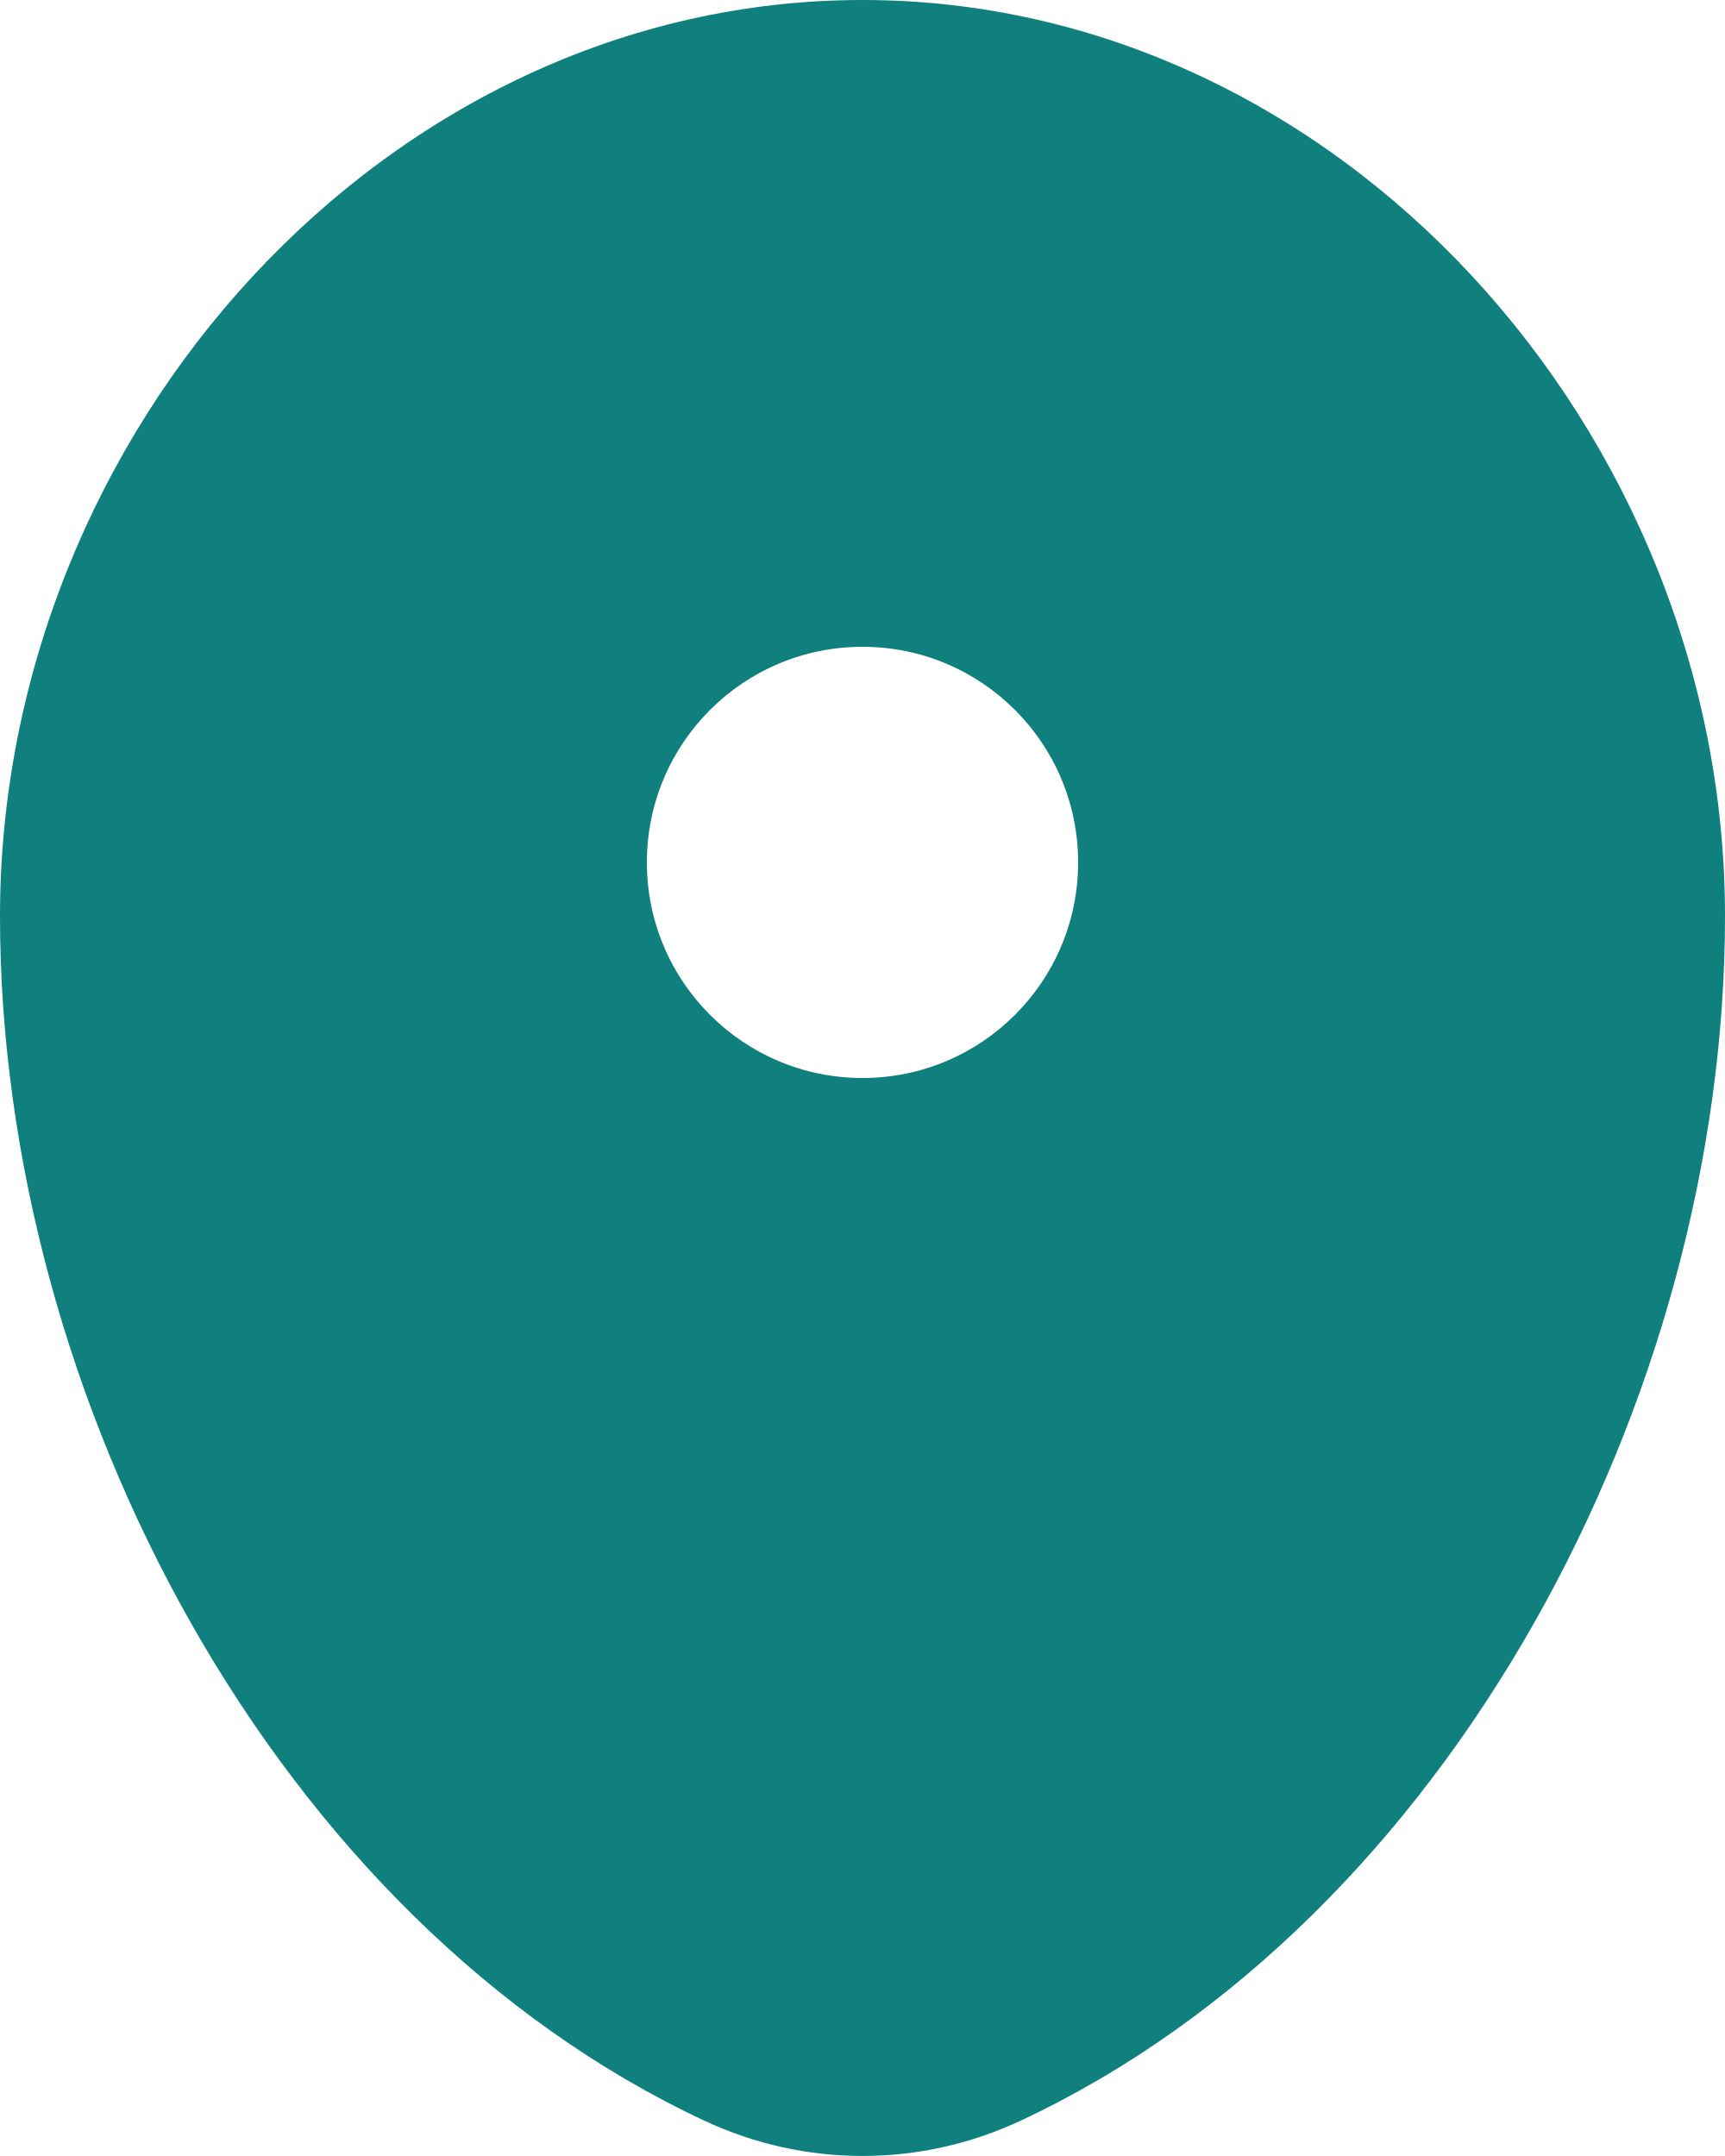
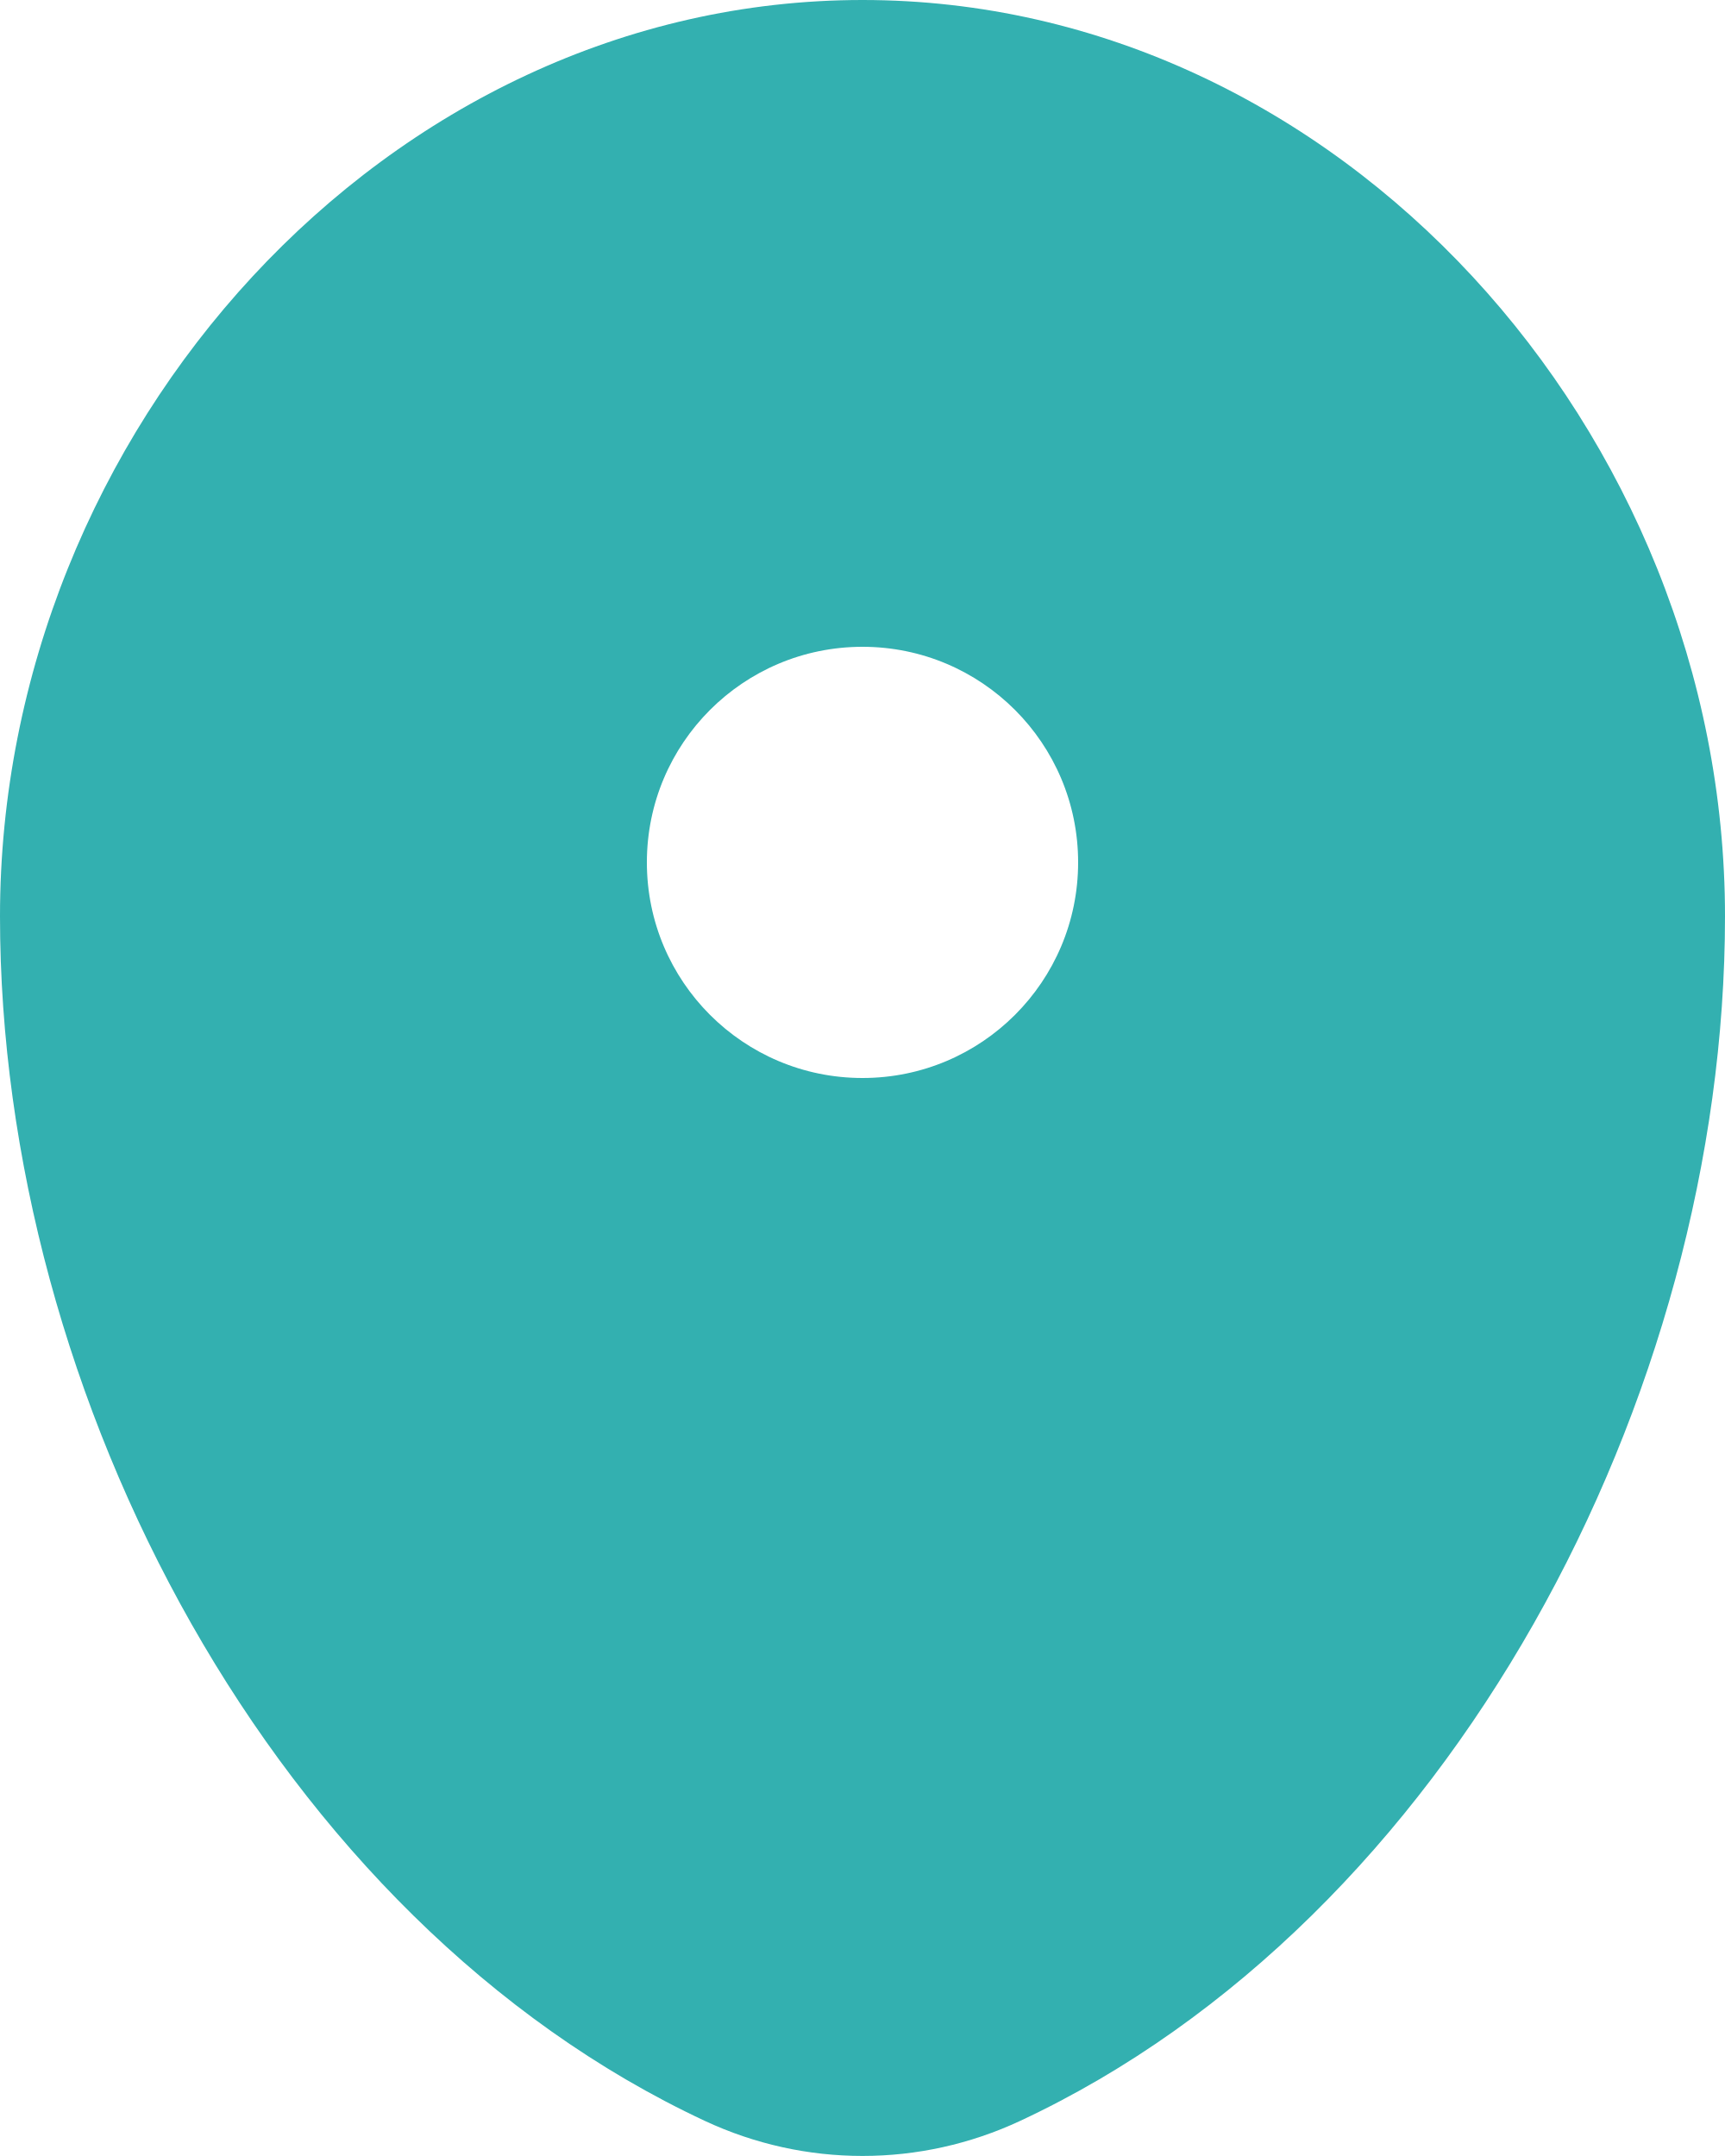
<svg xmlns="http://www.w3.org/2000/svg" width="16" height="20" viewBox="0 0 16 20" fill="none">
-   <path fill-rule="evenodd" clip-rule="evenodd" d="M8 -1.45605e-08C3.582 -6.51897e-09 7.28496e-09 4.003 1.54706e-08 8.5C2.35921e-08 12.962 2.553 17.812 6.537 19.674C7.466 20.108 8.534 20.108 9.463 19.674C13.447 17.812 16 12.962 16 8.5C16 4.003 12.418 -2.26021e-08 8 -1.45605e-08ZM8 10C9.105 10 10 9.105 10 8C10 6.895 9.105 6 8 6C6.895 6 6 6.895 6 8C6 9.105 6.895 10 8 10Z" fill="#0F807E" />
+   <path fill-rule="evenodd" clip-rule="evenodd" d="M8 -1.45605e-08C3.582 -6.51897e-09 7.28496e-09 4.003 1.54706e-08 8.5C2.35921e-08 12.962 2.553 17.812 6.537 19.674C7.466 20.108 8.534 20.108 9.463 19.674C13.447 17.812 16 12.962 16 8.5C16 4.003 12.418 -2.26021e-08 8 -1.45605e-08ZM8 10C9.105 10 10 9.105 10 8C10 6.895 9.105 6 8 6C6.895 6 6 6.895 6 8C6 9.105 6.895 10 8 10Z" fill="#33B0B0" />
</svg>
